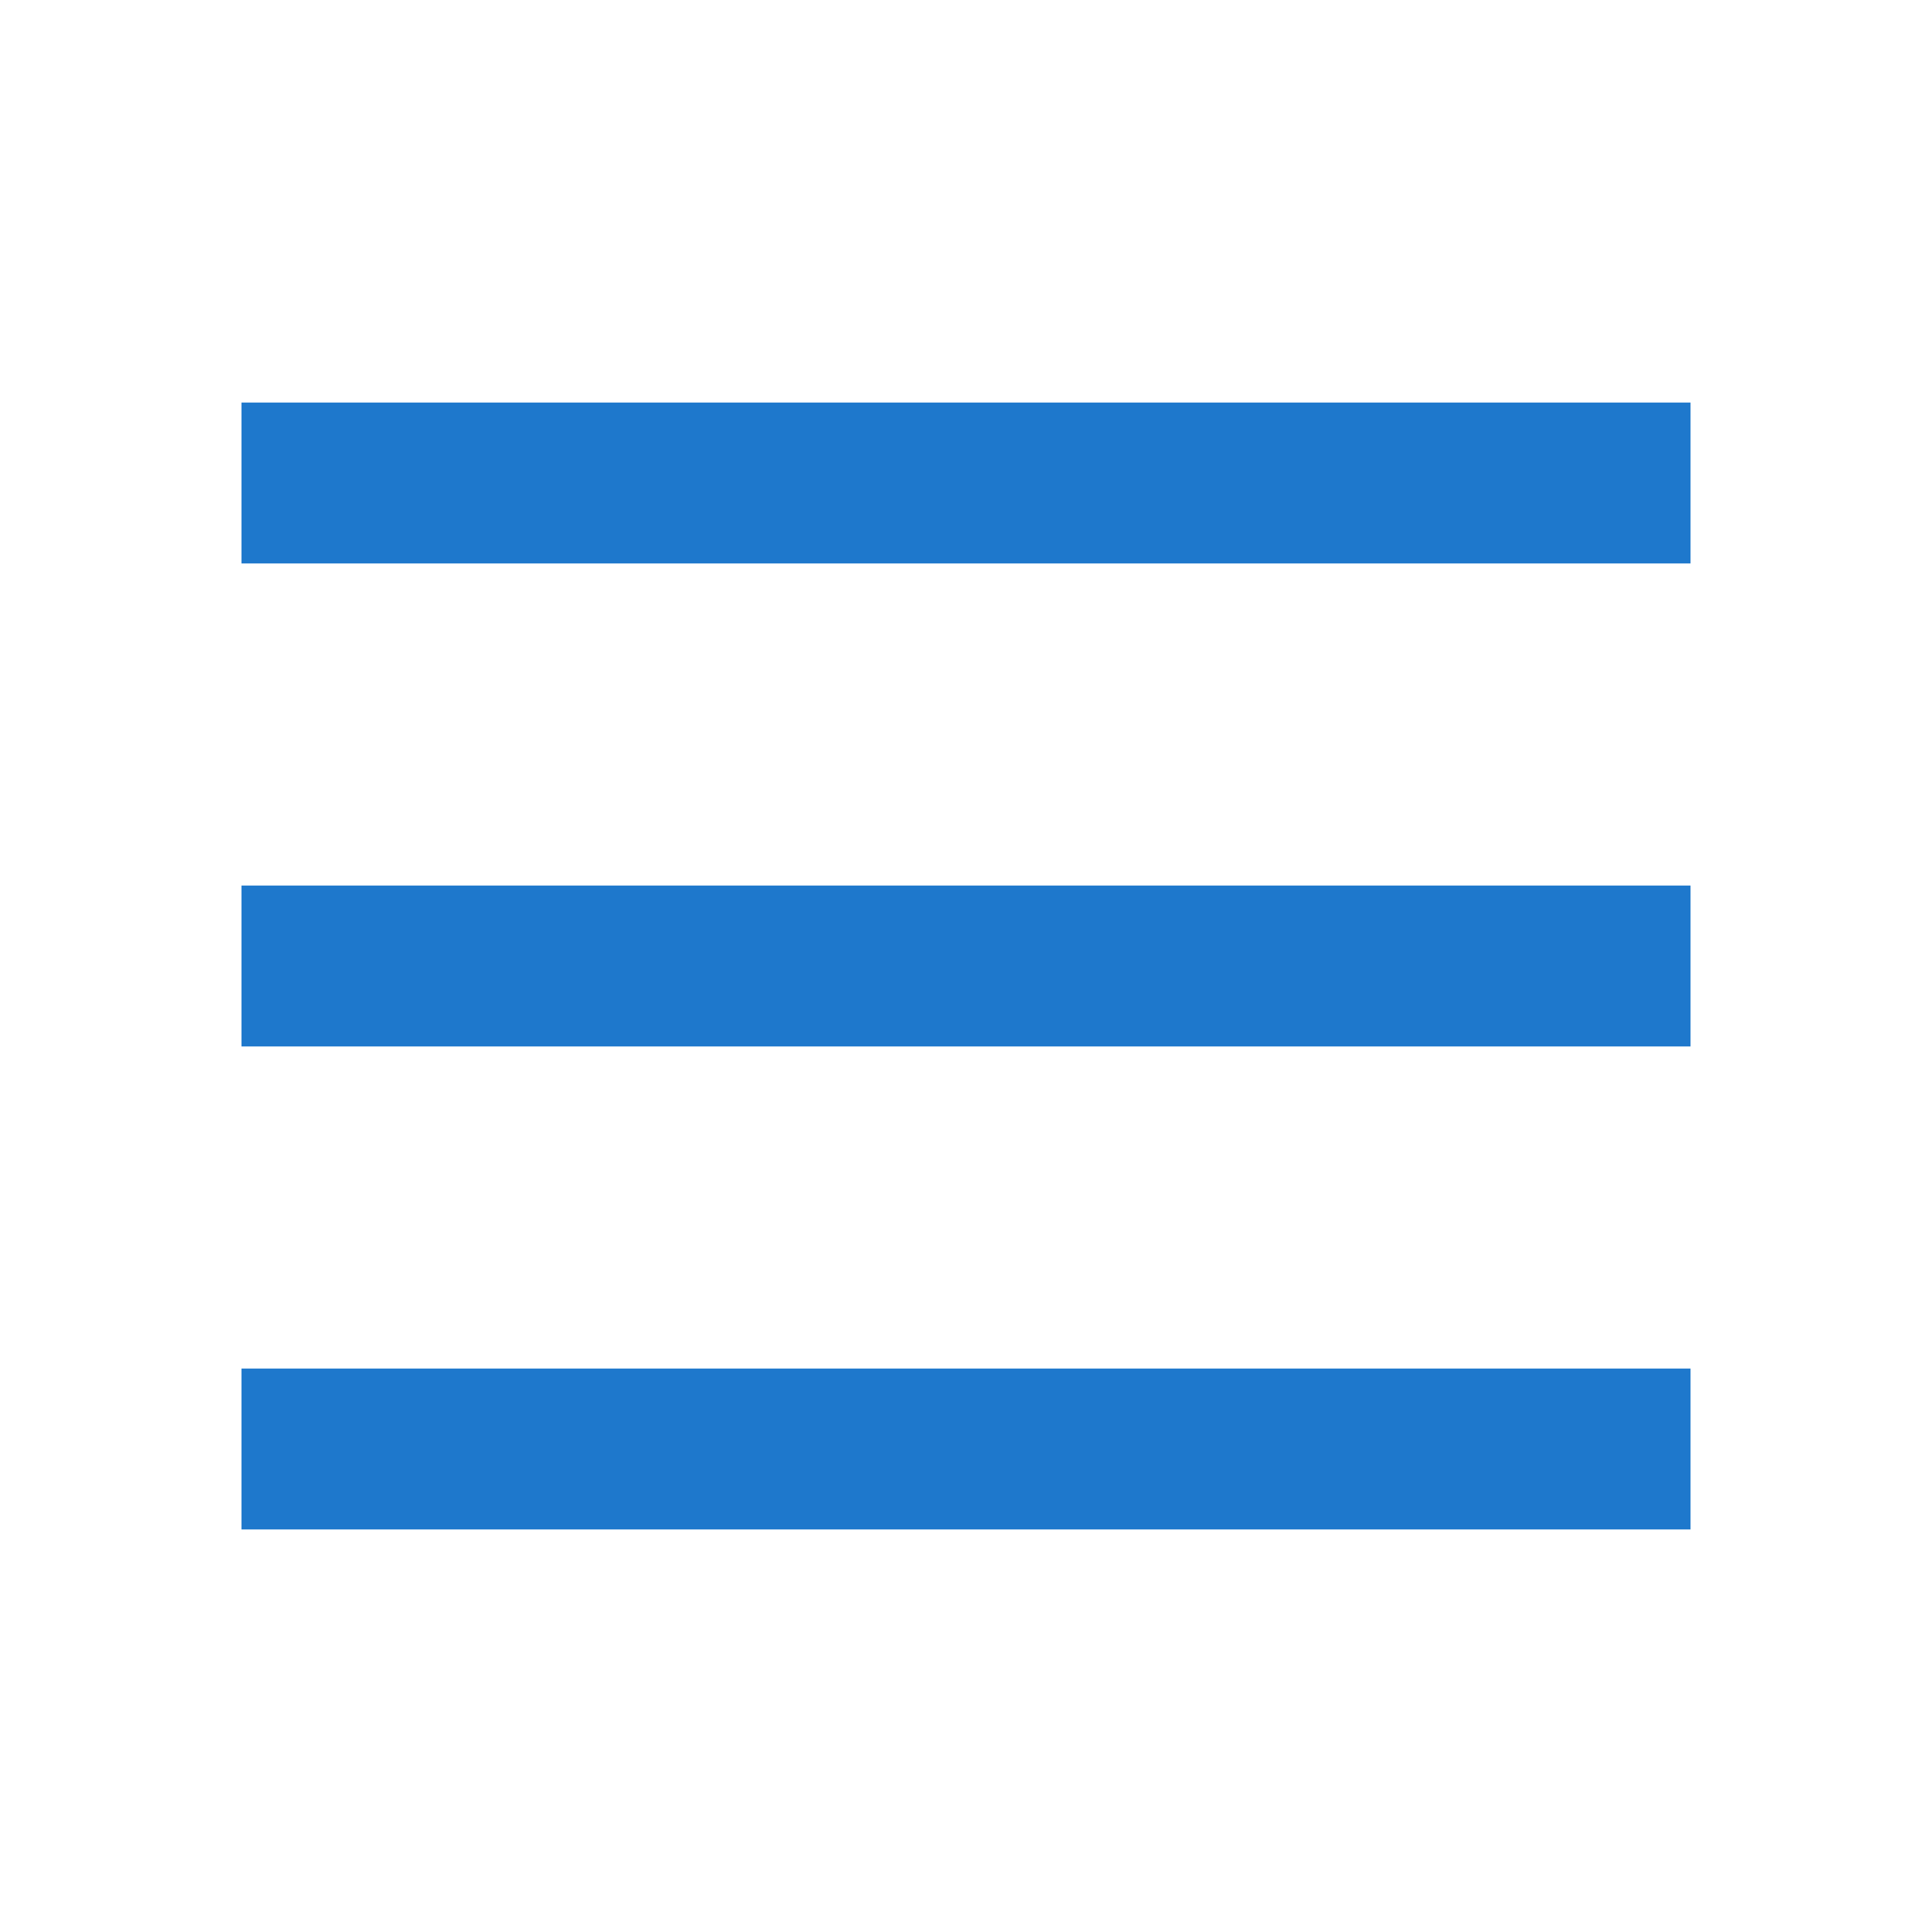
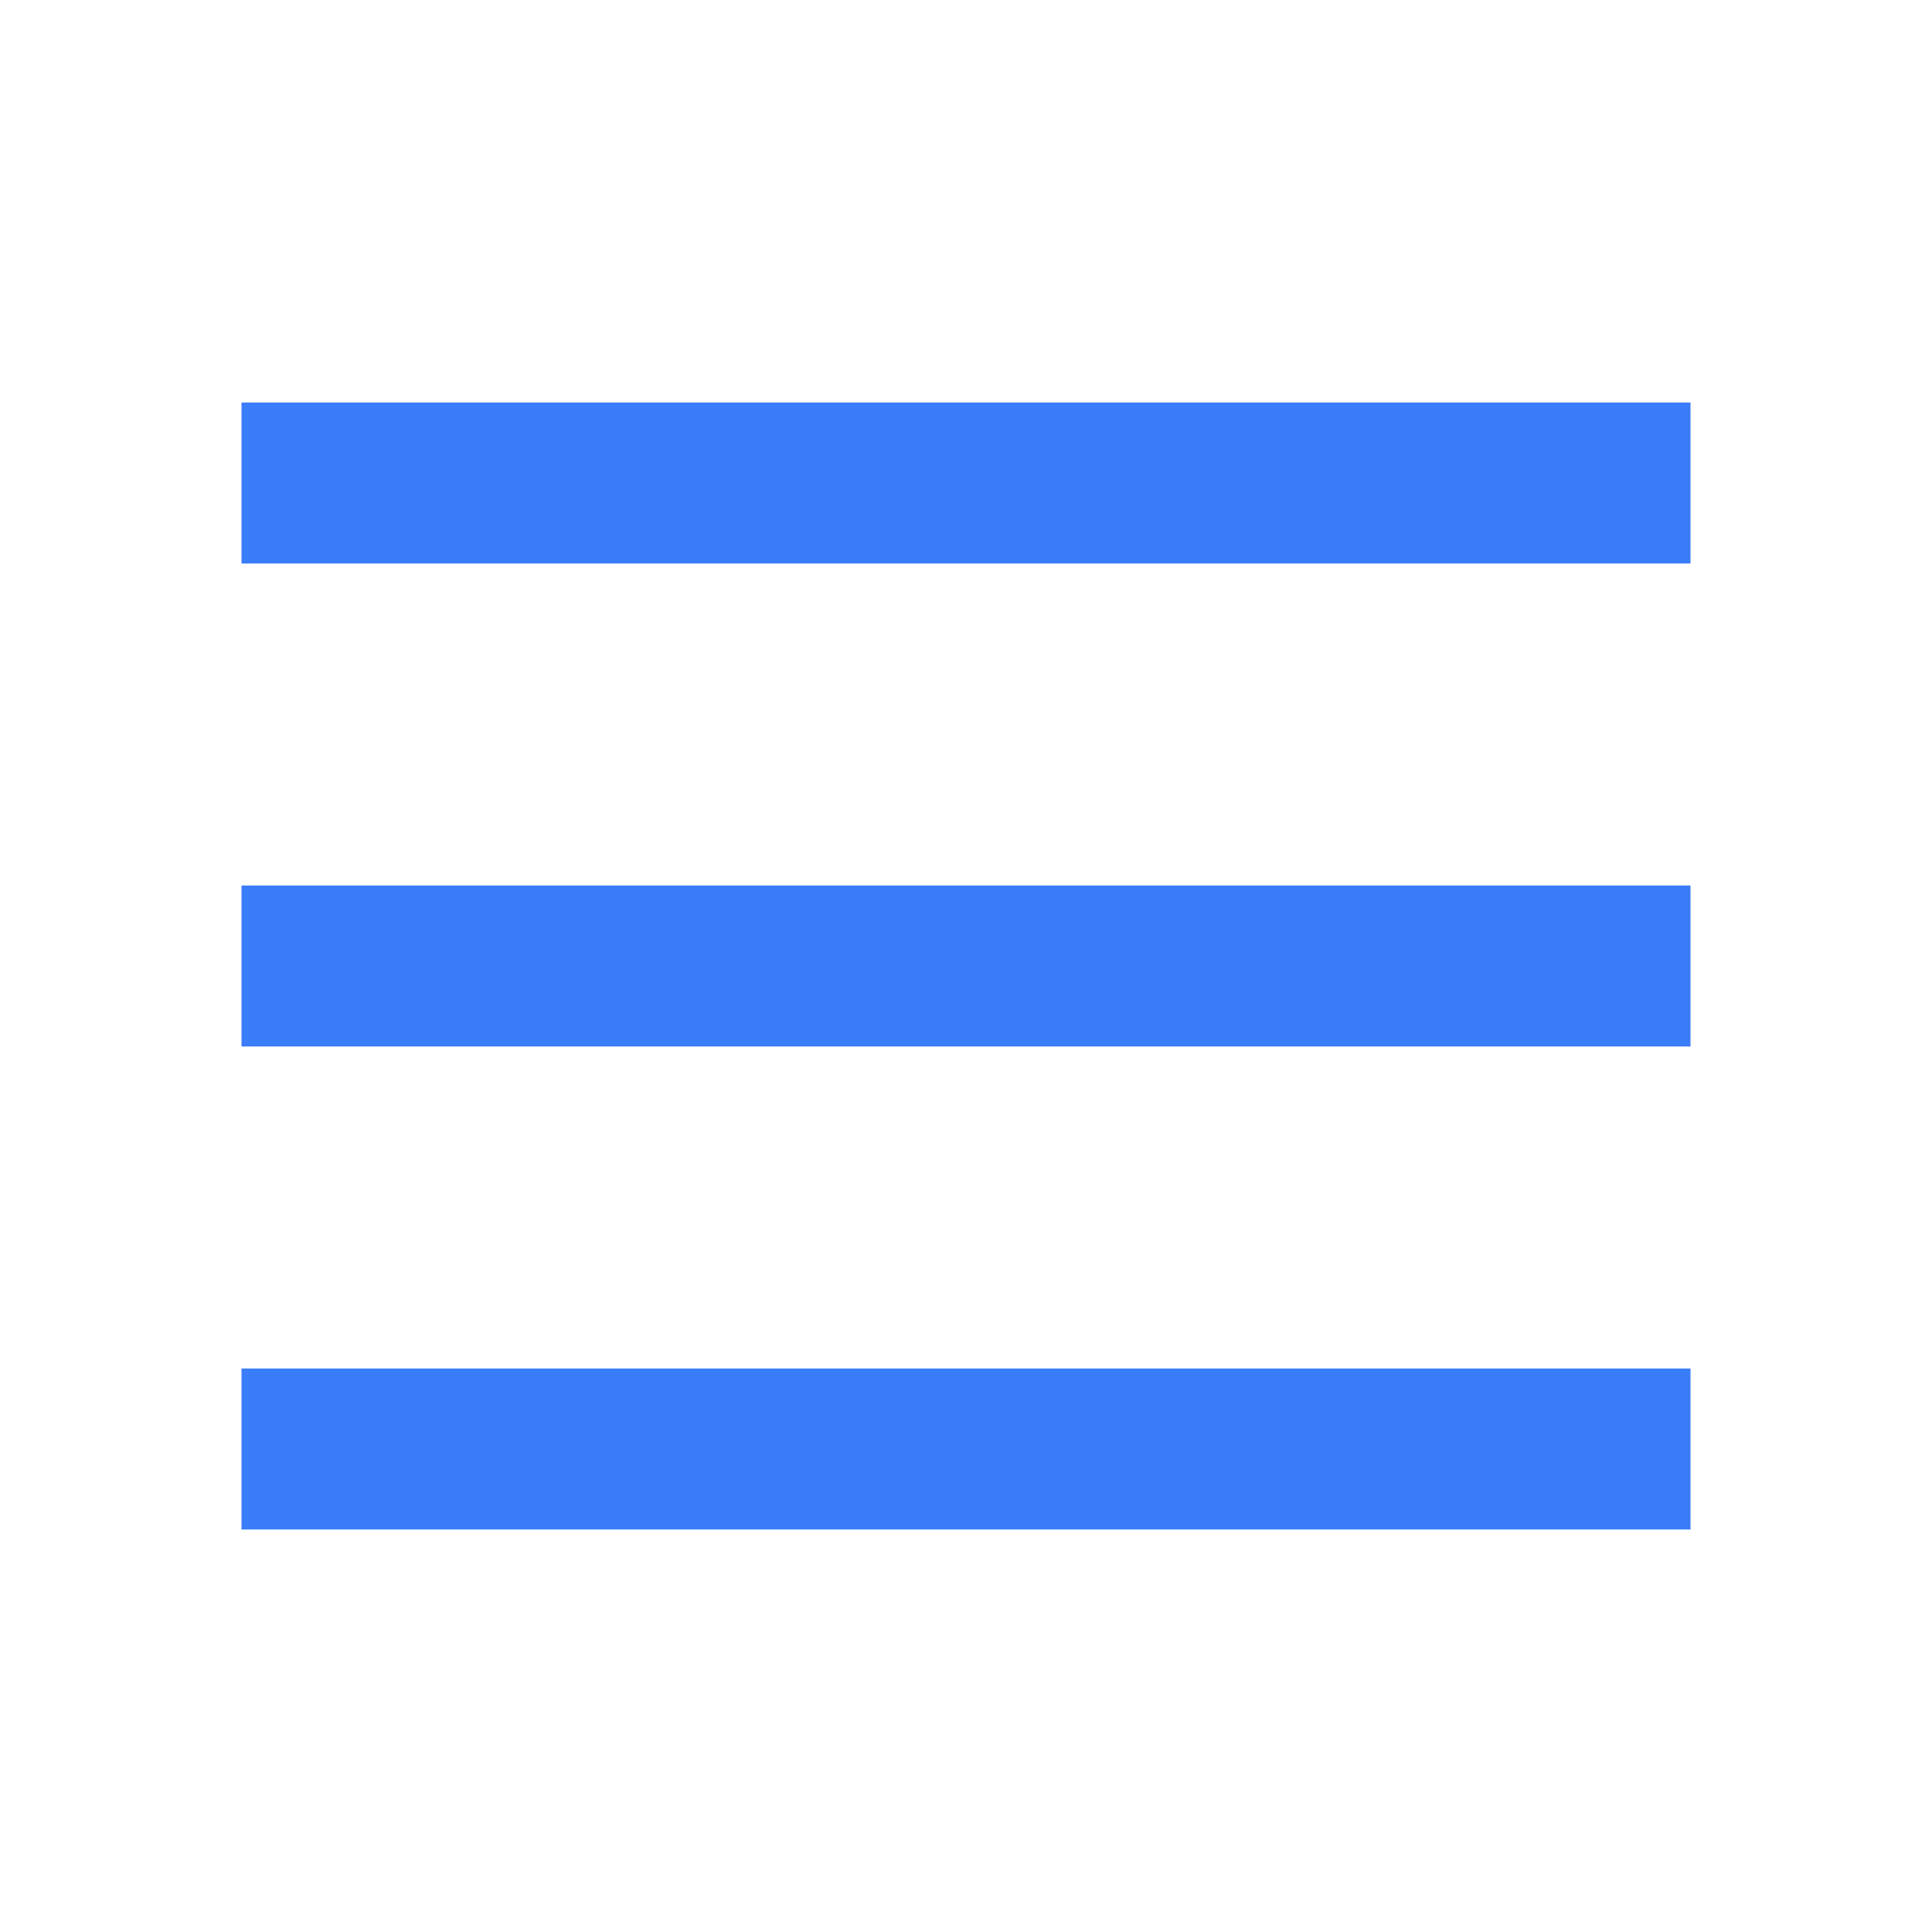
<svg xmlns="http://www.w3.org/2000/svg" width="24" height="24" viewBox="0 0 24 24" fill="none">
-   <mask id="mask0_2_185" style="mask-type:alpha" maskUnits="userSpaceOnUse" x="0" y="0" width="24" height="24">
+   <mask id="mask0_1_169" style="mask-type:alpha" maskUnits="userSpaceOnUse" x="0" y="0" width="24" height="24">
    <rect width="24" height="24" fill="#D9D9D9" />
  </mask>
-   <g mask="url(#mask0_2_185)">
-     <path d="M3 7V5H21V7H3ZM3 19V17H21V19H3ZM3 13V11H21V13H3Z" fill="#1E78CC" />
+   <g mask="url(#mask0_1_169)">
+     <path d="M3 7V5H21V7H3ZM3 19V17H21V19H3ZM3 13V11H21V13H3Z" fill="#3A7DFA" />
  </g>
</svg>
